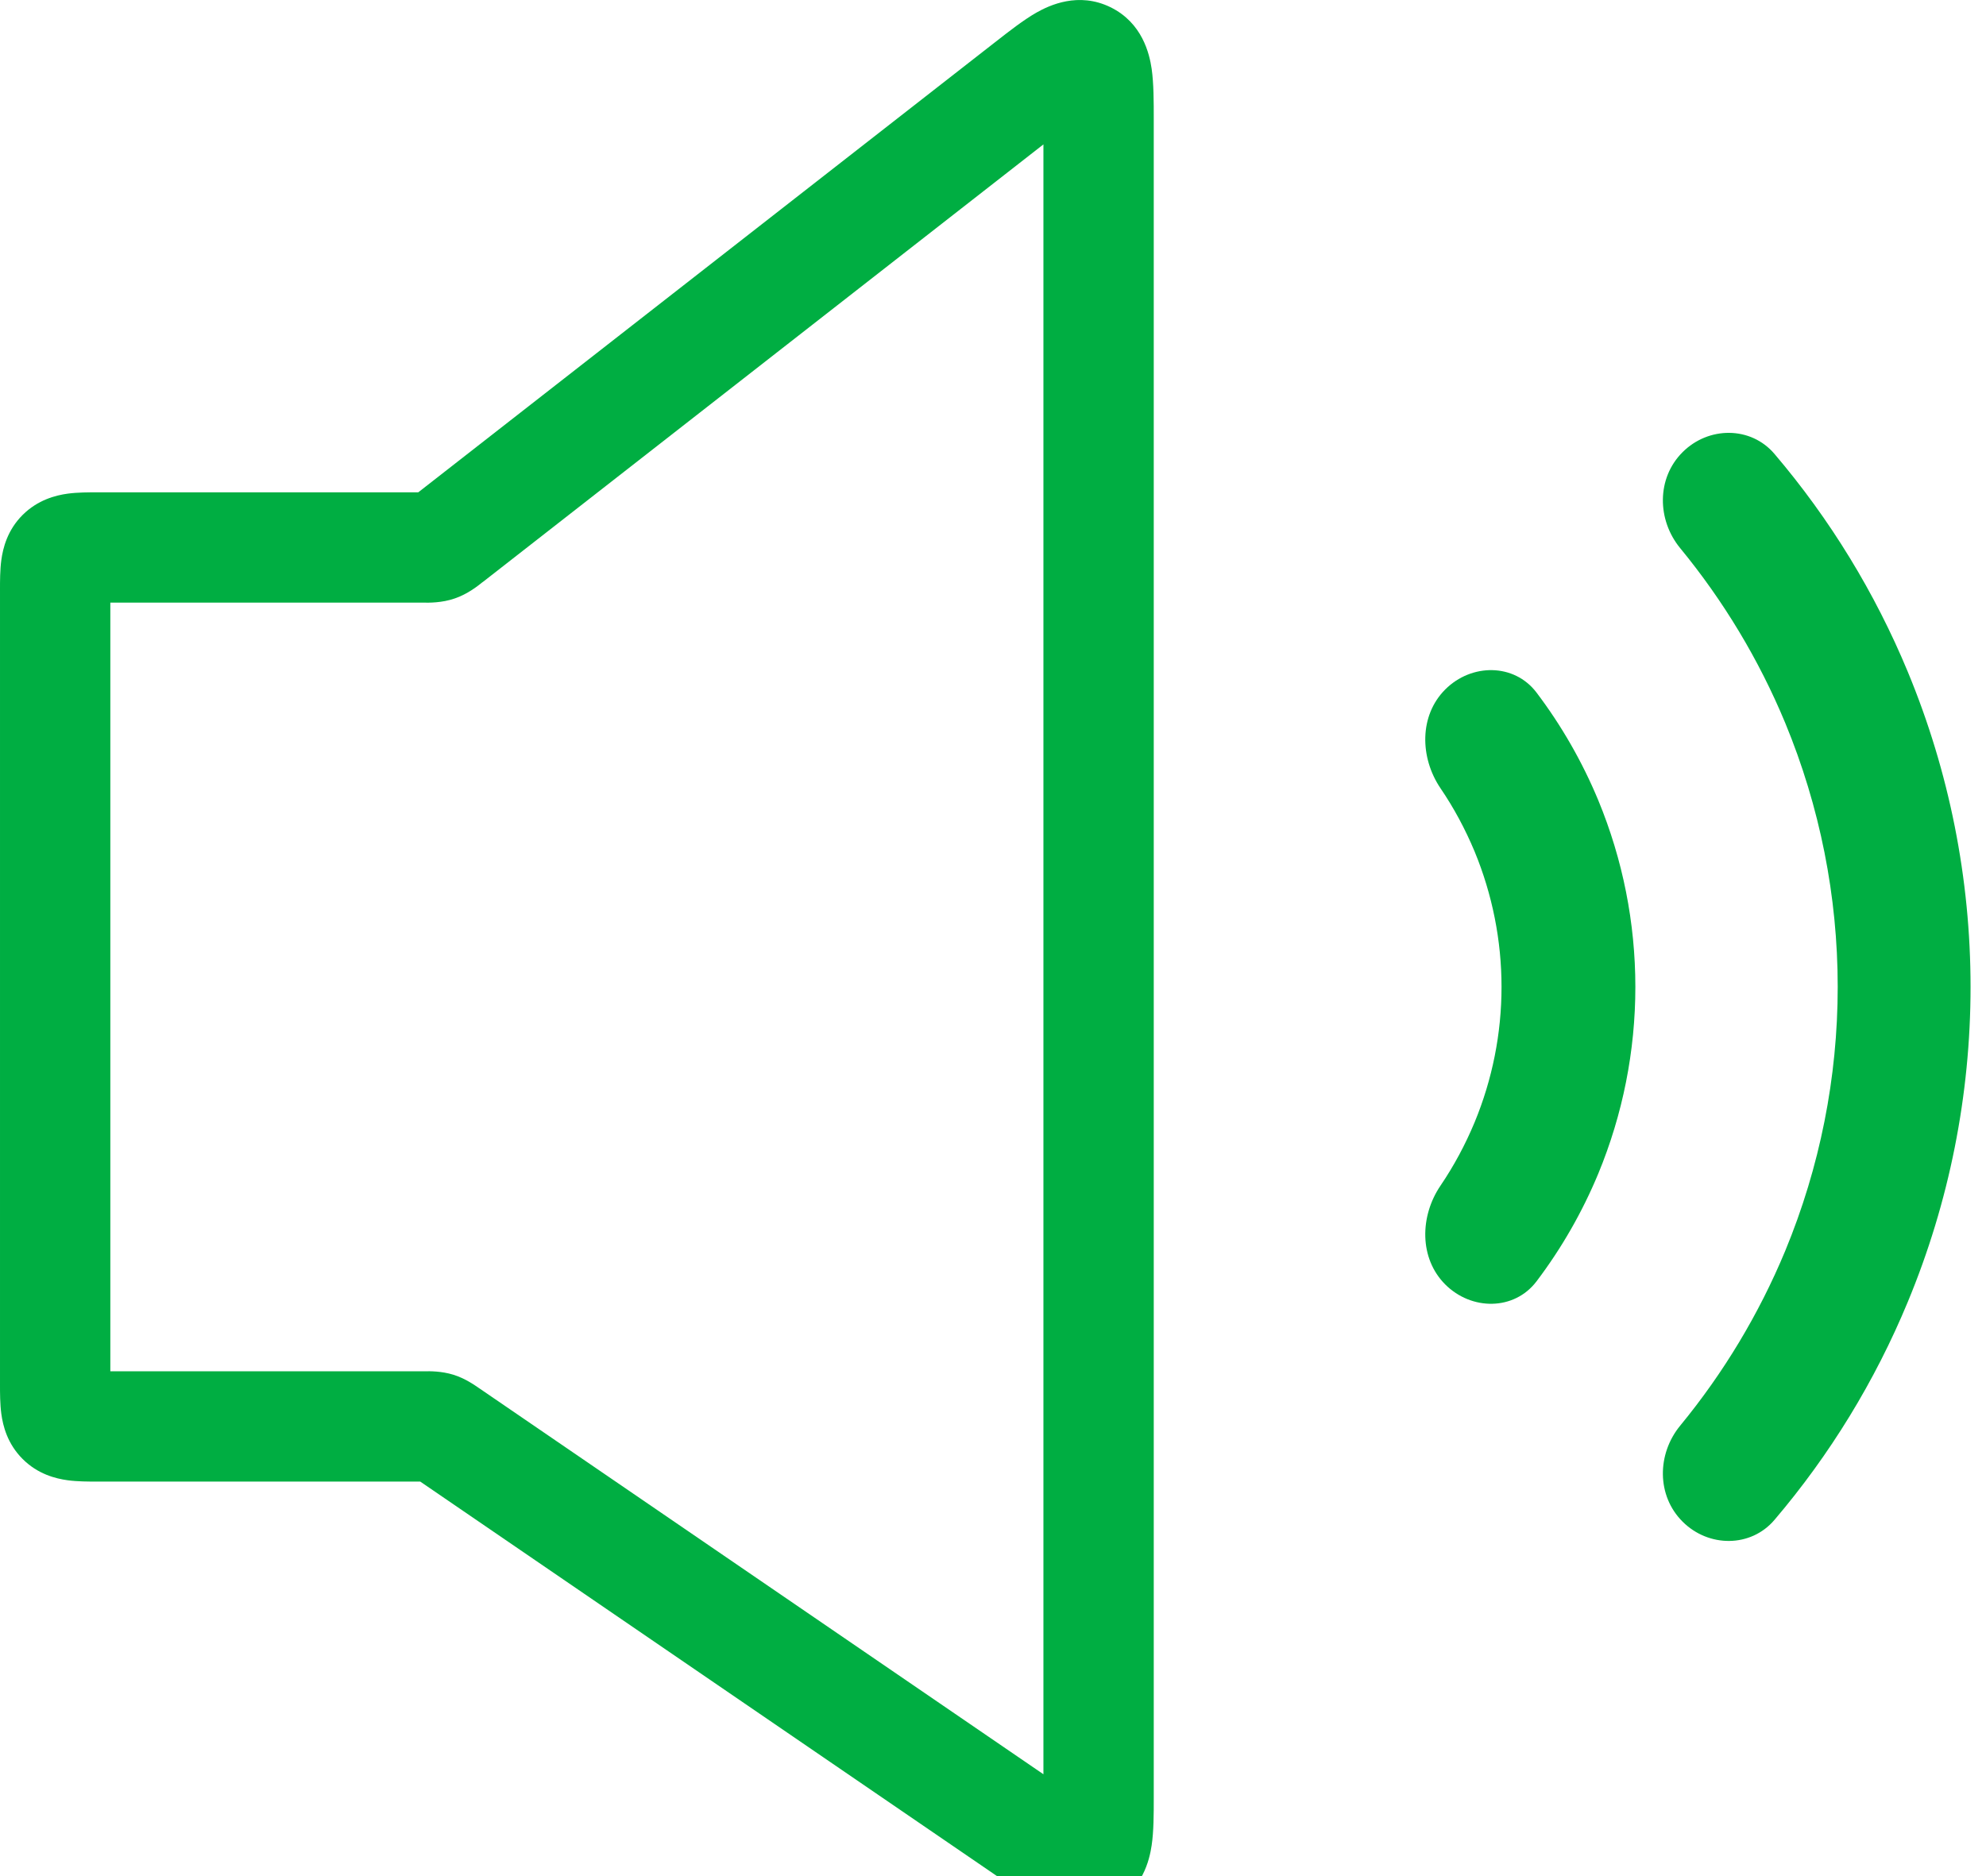
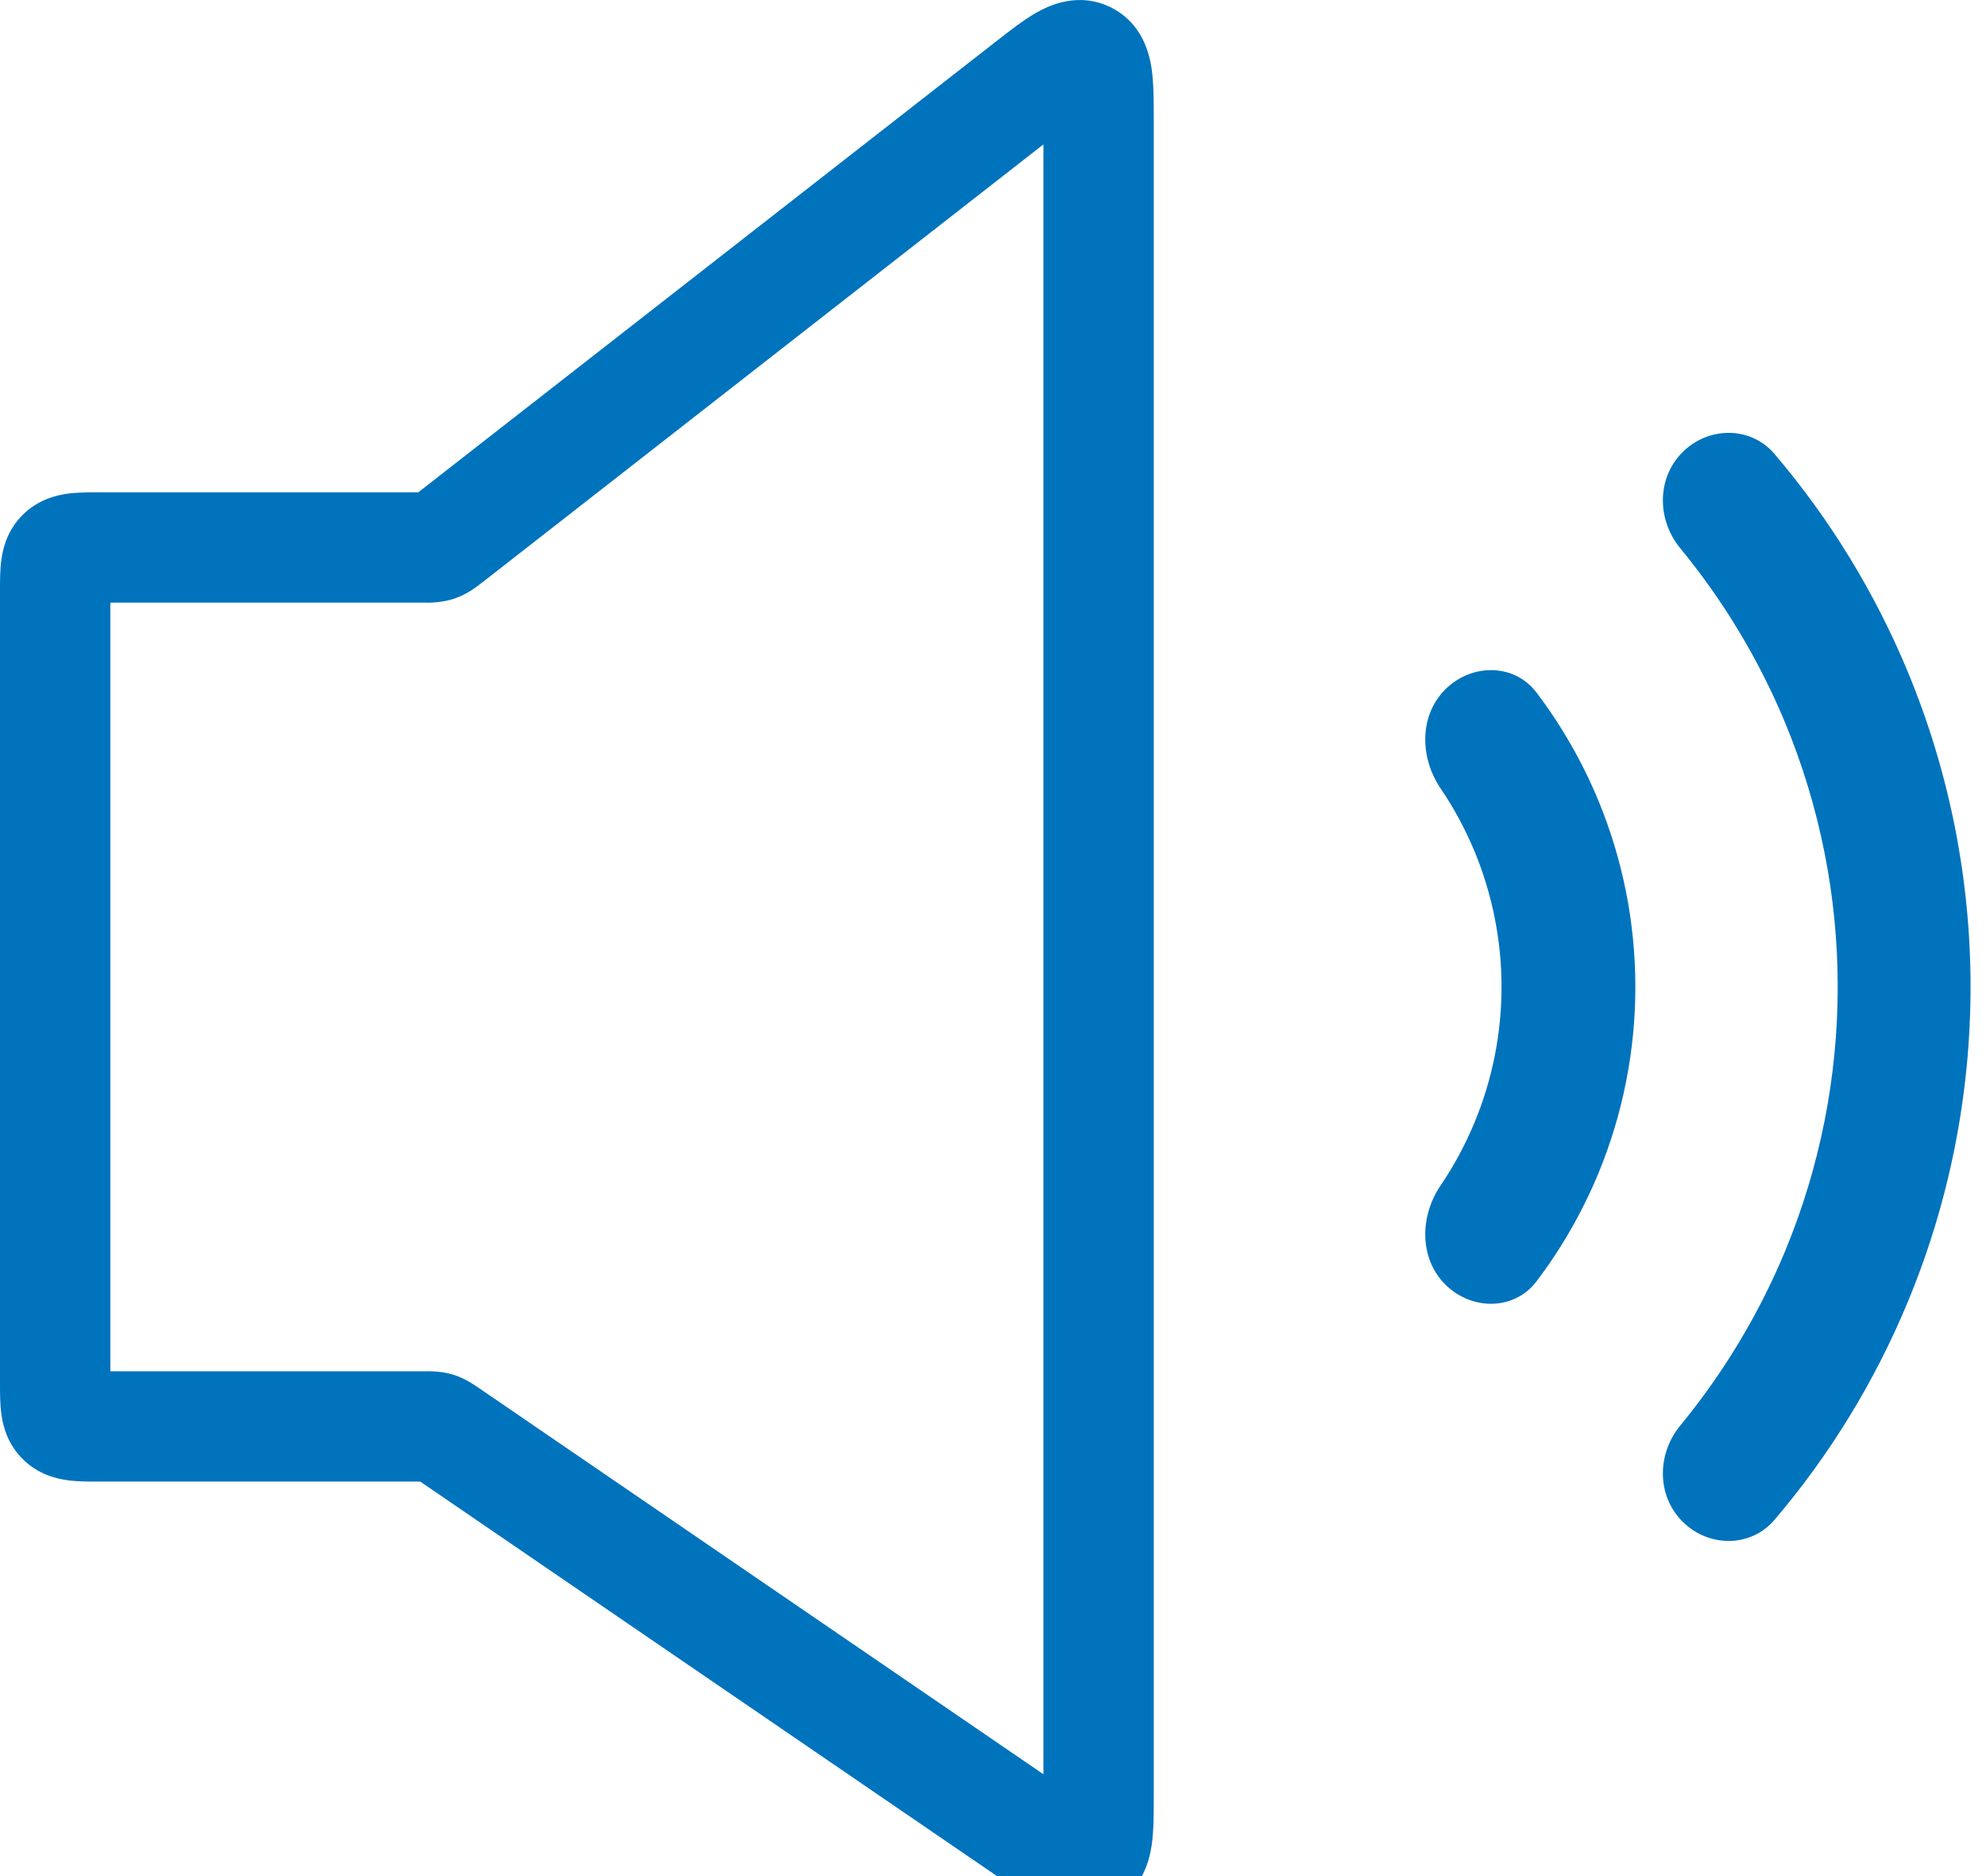
<svg xmlns="http://www.w3.org/2000/svg" width="18" height="17" viewBox="0 0 18 17" fill="none">
-   <path fill-rule="evenodd" clip-rule="evenodd" d="M9.447 0.761C9.447 0.761 9.447 0.761 9.447 0.763L9.447 0.761ZM9.457 1.309V16.084L4.348 12.588C4.346 12.586 4.343 12.584 4.339 12.582C4.304 12.558 4.216 12.495 4.108 12.462C4.001 12.429 3.893 12.43 3.85 12.431C3.846 12.431 3.843 12.431 3.84 12.431H1V5.463H3.826C3.829 5.463 3.833 5.463 3.837 5.463C3.884 5.464 4.005 5.466 4.122 5.425C4.24 5.385 4.334 5.309 4.37 5.28C4.374 5.277 4.377 5.275 4.38 5.273L9.457 1.309ZM9.448 16.588C9.448 16.588 9.448 16.587 9.448 16.586L9.448 16.588ZM9.394 0.114C9.513 0.047 9.774 -0.076 10.064 0.065C10.354 0.207 10.418 0.488 10.438 0.624C10.457 0.757 10.457 0.923 10.457 1.077C10.457 1.086 10.457 1.095 10.457 1.104V16.273C10.457 16.282 10.457 16.291 10.457 16.3C10.457 16.443 10.457 16.601 10.438 16.728C10.418 16.864 10.355 17.128 10.084 17.272C9.812 17.415 9.558 17.317 9.435 17.258C9.319 17.201 9.188 17.112 9.07 17.031C9.063 17.026 9.056 17.021 9.049 17.016L3.809 13.431H0.9C0.894 13.431 0.889 13.431 0.883 13.431C0.805 13.431 0.703 13.431 0.614 13.419C0.504 13.404 0.343 13.364 0.205 13.226C0.067 13.088 0.027 12.927 0.012 12.817C-0 12.728 -5.89874e-05 12.626 1.10481e-05 12.548C1.62933e-05 12.542 2.14193e-05 12.536 2.14193e-05 12.531V5.363C2.14193e-05 5.358 1.62933e-05 5.352 1.10481e-05 5.346C-5.89874e-05 5.268 -0 5.166 0.012 5.077C0.027 4.967 0.067 4.806 0.205 4.668C0.343 4.531 0.504 4.49 0.614 4.475C0.703 4.463 0.805 4.463 0.883 4.463C0.889 4.463 0.894 4.463 0.9 4.463H3.791L9.003 0.395C9.01 0.389 9.017 0.384 9.025 0.378C9.146 0.283 9.277 0.181 9.394 0.114Z" fill="#00AE42" />
-   <path d="M15.25 13.794C15.485 14.029 15.868 14.031 16.083 13.778C16.586 13.187 16.994 12.52 17.292 11.8C17.667 10.896 17.86 9.926 17.86 8.946C17.86 7.967 17.667 6.997 17.292 6.092C16.994 5.373 16.586 4.706 16.083 4.115C15.868 3.862 15.485 3.864 15.25 4.099C15.014 4.334 15.017 4.713 15.229 4.97C15.621 5.447 15.942 5.98 16.18 6.553C16.494 7.312 16.656 8.125 16.656 8.946C16.656 9.768 16.494 10.581 16.18 11.34C15.942 11.913 15.621 12.446 15.229 12.923C15.017 13.18 15.014 13.559 15.25 13.794Z" fill="#00AE42" />
-   <path d="M13.099 11.644C13.336 11.881 13.723 11.883 13.926 11.616C14.153 11.316 14.341 10.988 14.486 10.639C14.708 10.102 14.822 9.527 14.822 8.947C14.822 8.366 14.708 7.792 14.486 7.255C14.341 6.906 14.153 6.578 13.926 6.278C13.723 6.011 13.336 6.013 13.099 6.25C12.862 6.487 12.868 6.868 13.056 7.146C13.178 7.325 13.281 7.518 13.365 7.719C13.526 8.109 13.609 8.526 13.609 8.947C13.609 9.368 13.526 9.785 13.365 10.174C13.281 10.376 13.178 10.568 13.056 10.748C12.868 11.025 12.862 11.407 13.099 11.644Z" fill="#00AE42" />
+   <path fill-rule="evenodd" clip-rule="evenodd" d="M9.447 0.761C9.447 0.761 9.447 0.761 9.447 0.763L9.447 0.761ZM9.457 1.309V16.084L4.348 12.588C4.346 12.586 4.343 12.584 4.339 12.582C4.304 12.558 4.216 12.495 4.108 12.462C4.001 12.429 3.893 12.43 3.85 12.431C3.846 12.431 3.843 12.431 3.84 12.431H1V5.463H3.826C3.829 5.463 3.833 5.463 3.837 5.463C3.884 5.464 4.005 5.466 4.122 5.425C4.24 5.385 4.334 5.309 4.37 5.28C4.374 5.277 4.377 5.275 4.38 5.273L9.457 1.309ZM9.448 16.588C9.448 16.588 9.448 16.587 9.448 16.586L9.448 16.588ZM9.394 0.114C9.513 0.047 9.774 -0.076 10.064 0.065C10.354 0.207 10.418 0.488 10.438 0.624C10.457 0.757 10.457 0.923 10.457 1.077C10.457 1.086 10.457 1.095 10.457 1.104V16.273C10.457 16.282 10.457 16.291 10.457 16.3C10.457 16.443 10.457 16.601 10.438 16.728C10.418 16.864 10.355 17.128 10.084 17.272C9.812 17.415 9.558 17.317 9.435 17.258C9.319 17.201 9.188 17.112 9.07 17.031C9.063 17.026 9.056 17.021 9.049 17.016L3.809 13.431H0.9C0.894 13.431 0.889 13.431 0.883 13.431C0.805 13.431 0.703 13.431 0.614 13.419C0.504 13.404 0.343 13.364 0.205 13.226C0.067 13.088 0.027 12.927 0.012 12.817C-0 12.728 -5.89874e-05 12.626 1.10481e-05 12.548C1.62933e-05 12.542 2.14193e-05 12.536 2.14193e-05 12.531V5.363C2.14193e-05 5.358 1.62933e-05 5.352 1.10481e-05 5.346C-5.89874e-05 5.268 -0 5.166 0.012 5.077C0.027 4.967 0.067 4.806 0.205 4.668C0.343 4.531 0.504 4.49 0.614 4.475C0.703 4.463 0.805 4.463 0.883 4.463C0.889 4.463 0.894 4.463 0.9 4.463H3.791L9.003 0.395C9.01 0.389 9.017 0.384 9.025 0.378C9.146 0.283 9.277 0.181 9.394 0.114Z" fill="#0073BD" />
+   <path d="M15.25 13.794C15.485 14.029 15.868 14.031 16.083 13.778C16.586 13.187 16.994 12.52 17.292 11.8C17.667 10.896 17.86 9.926 17.86 8.946C17.86 7.967 17.667 6.997 17.292 6.092C16.994 5.373 16.586 4.706 16.083 4.115C15.868 3.862 15.485 3.864 15.25 4.099C15.014 4.334 15.017 4.713 15.229 4.97C15.621 5.447 15.942 5.98 16.18 6.553C16.494 7.312 16.656 8.125 16.656 8.946C16.656 9.768 16.494 10.581 16.18 11.34C15.942 11.913 15.621 12.446 15.229 12.923C15.017 13.18 15.014 13.559 15.25 13.794Z" fill="#0073BD" />
+   <path d="M13.099 11.644C13.336 11.881 13.723 11.883 13.926 11.616C14.153 11.316 14.341 10.988 14.486 10.639C14.708 10.102 14.822 9.527 14.822 8.947C14.822 8.366 14.708 7.792 14.486 7.255C14.341 6.906 14.153 6.578 13.926 6.278C13.723 6.011 13.336 6.013 13.099 6.25C12.862 6.487 12.868 6.868 13.056 7.146C13.178 7.325 13.281 7.518 13.365 7.719C13.526 8.109 13.609 8.526 13.609 8.947C13.609 9.368 13.526 9.785 13.365 10.174C13.281 10.376 13.178 10.568 13.056 10.748C12.868 11.025 12.862 11.407 13.099 11.644Z" fill="#0073BD" />
</svg>
